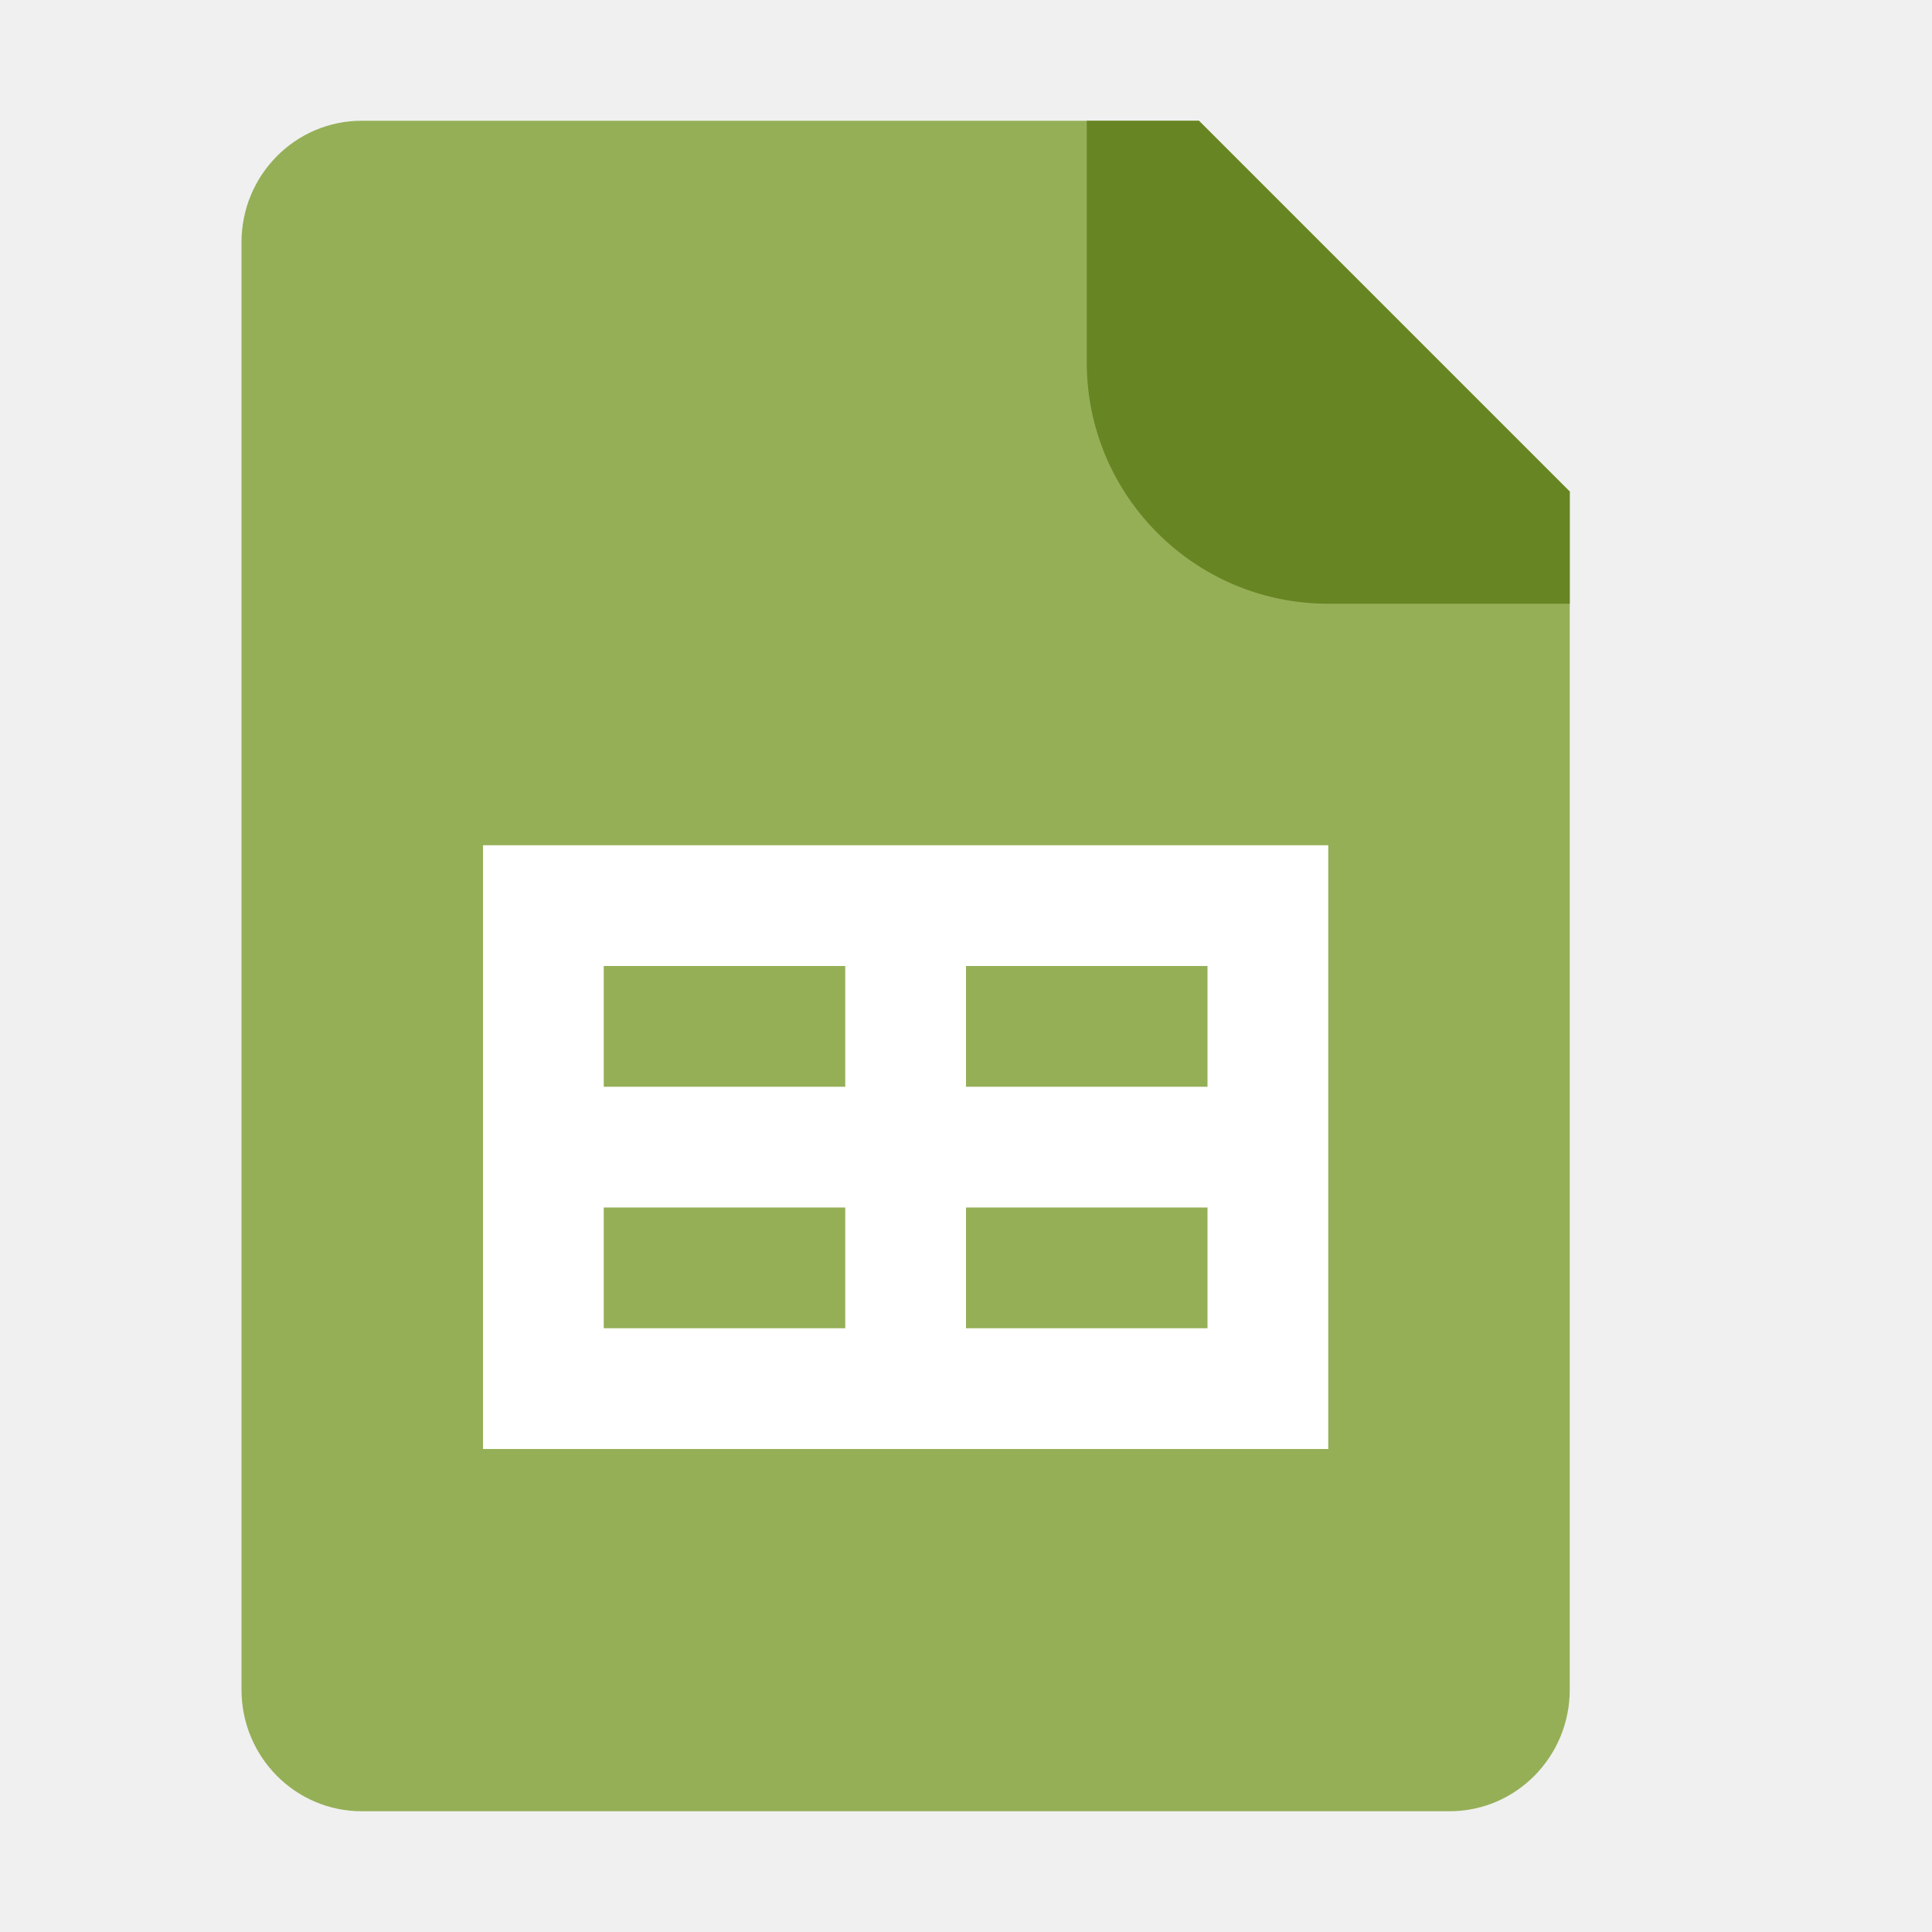
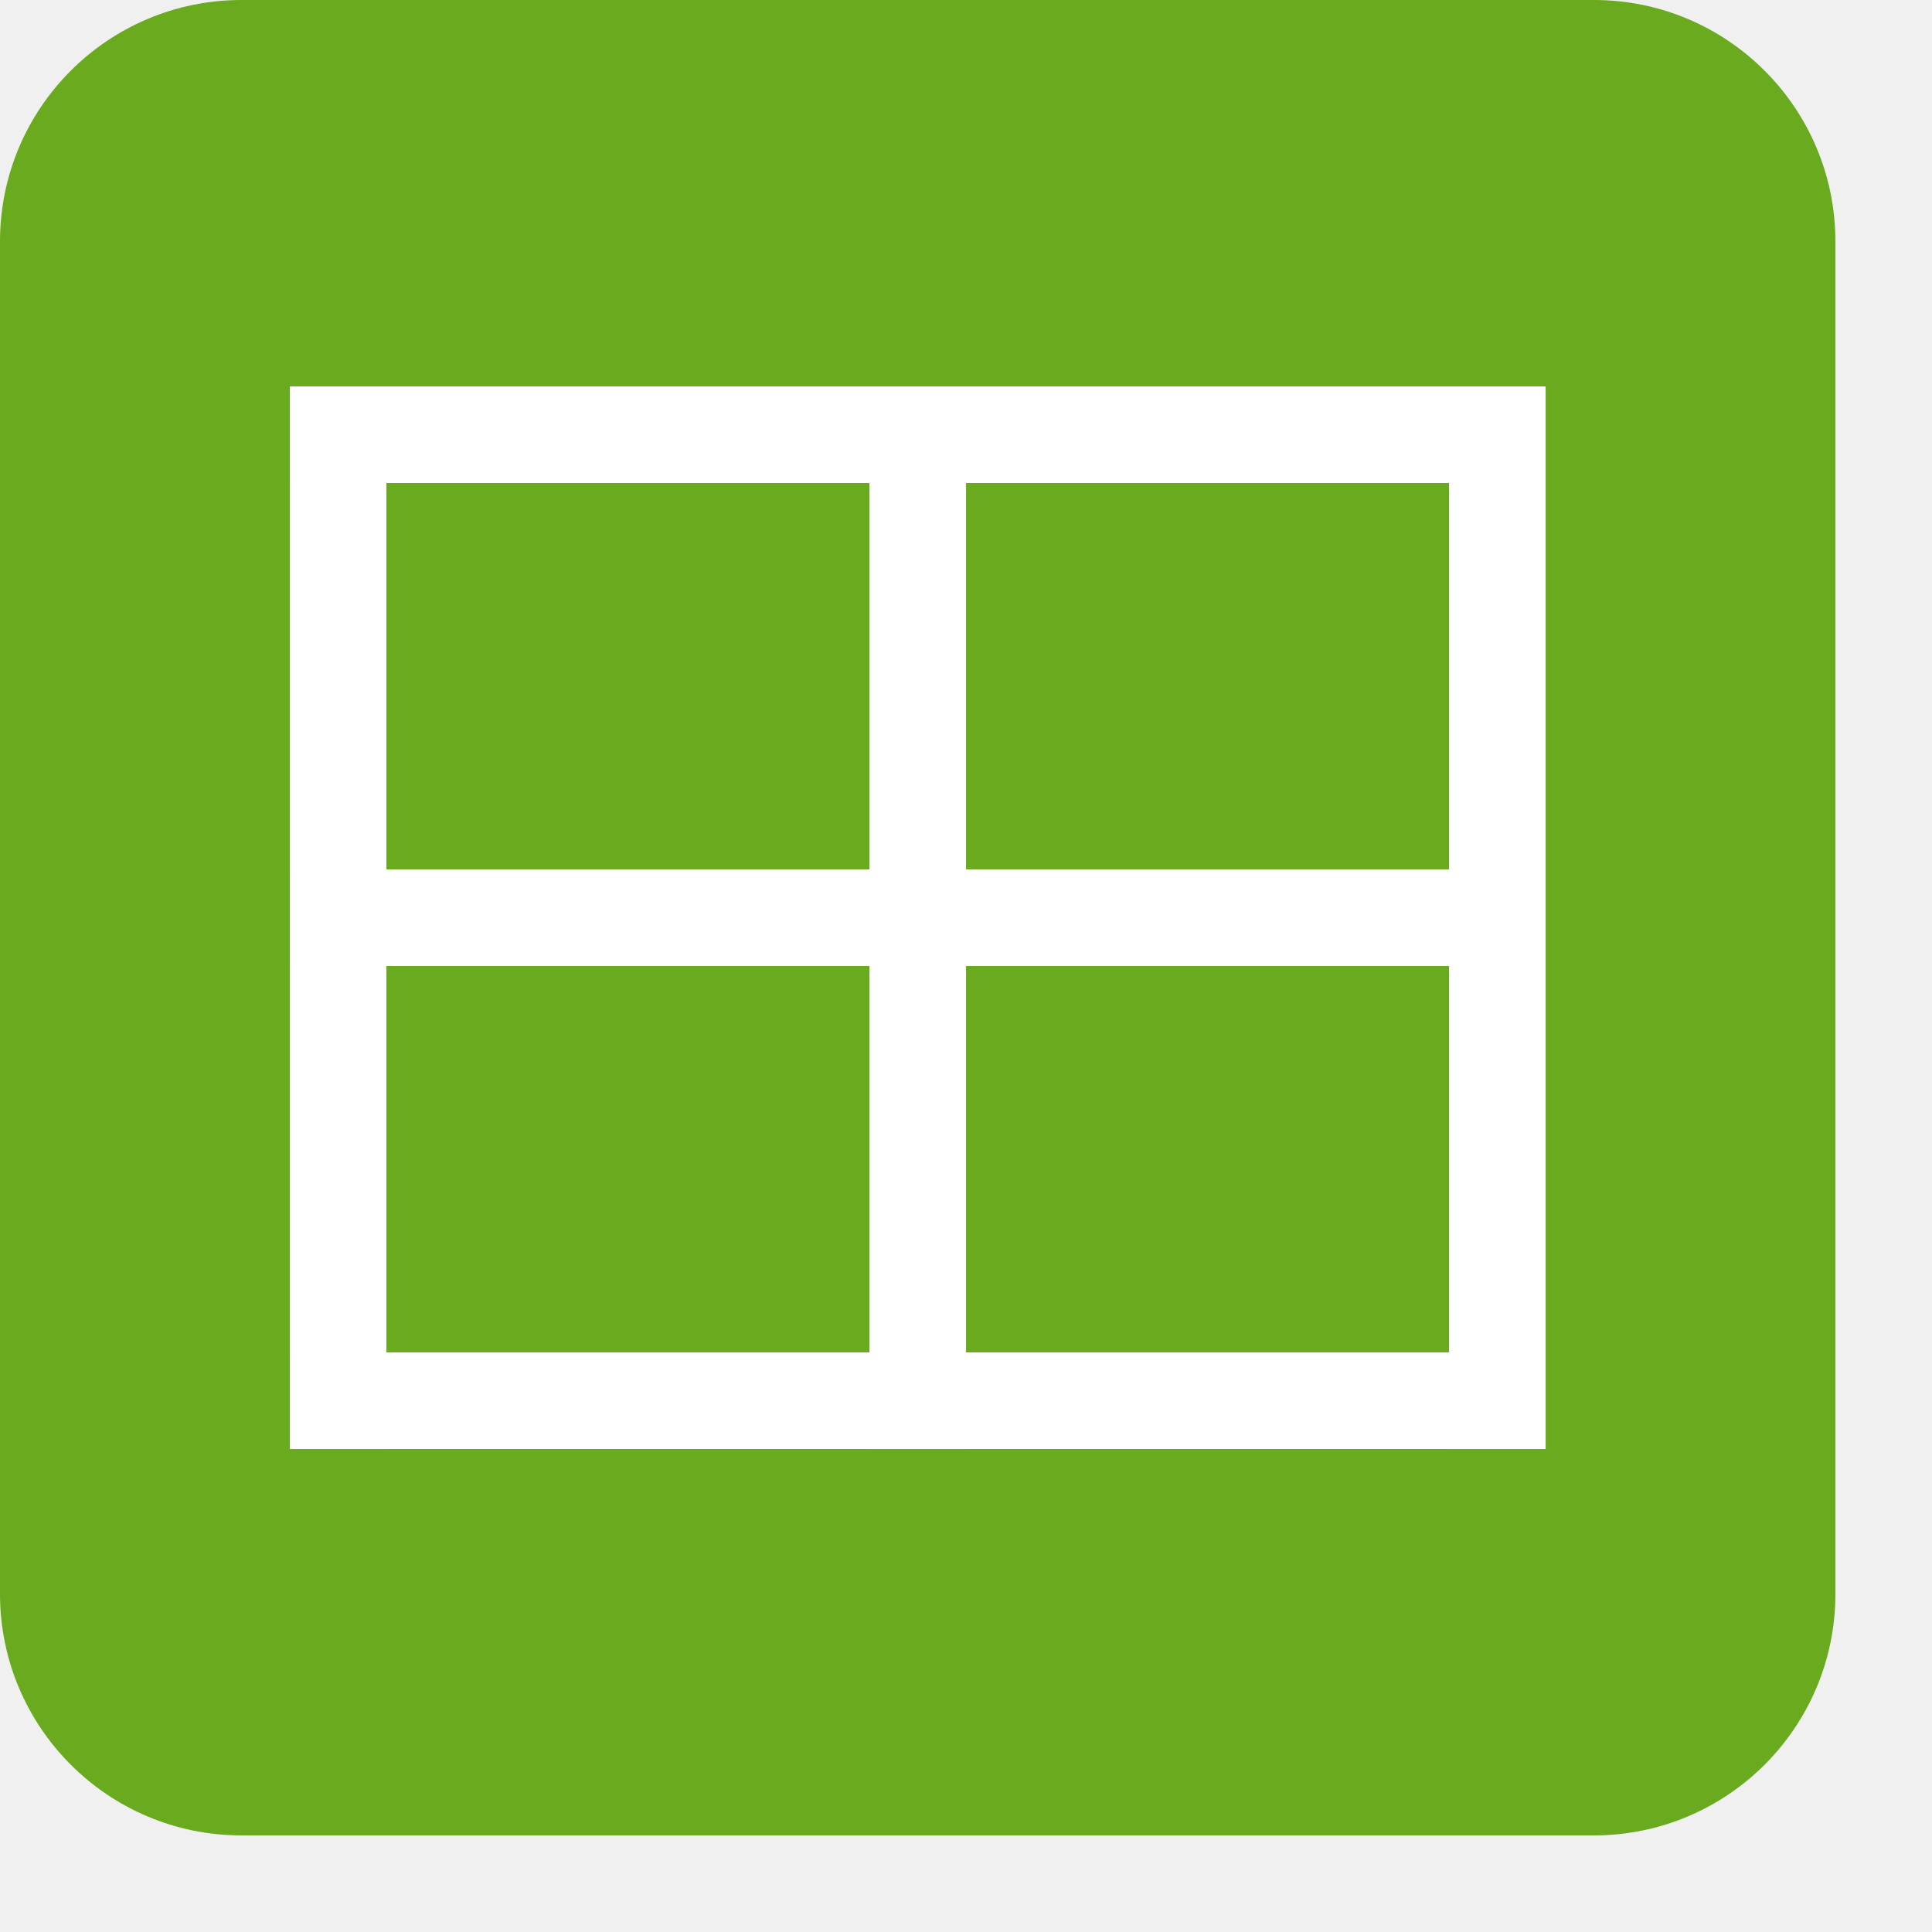
- <svg xmlns="http://www.w3.org/2000/svg" xmlns:xlink="http://www.w3.org/1999/xlink" width="16px" height="16px" viewBox="0 0 16 16" version="1.1">
+ <svg xmlns="http://www.w3.org/2000/svg" width="16" height="16" viewBox="0 0 16 16" fill="none">
+   <g clip-path="url(#clip0_205_1361)">
+     <rect width="15.2" height="15.2" rx="2" fill="#6AAA1E" />
+     <rect x="2.4" y="3.2" width="10.4" height="0.8" fill="white" />
+     <rect x="2.4" y="7.2" width="10.4" height="0.8" fill="white" />
+     <rect x="2.4" y="11.2" width="10.4" height="0.8" fill="white" />
+     <rect x="3.2" y="3.2" width="8.8" height="0.8" transform="rotate(90 3.20001 3.2002)" fill="white" />
+     <rect x="12.8" y="3.2" width="8.8" height="0.8" transform="rotate(90 12.8 3.2002)" fill="white" />
+     <rect x="8" y="3.2" width="8.8" height="0.8" transform="rotate(90 8 3.2002)" fill="white" />
+   </g>
  <defs>
-     <path d="M7.929,-8.8817842e-16 L0.996,-8.8817842e-16 C0.445,-8.8817842e-16 0,0.451 0,1.007 L0,12.993 C0,13.55 0.446,14 0.996,14 L10.004,14 C10.555,14 11,13.549 11,12.993 L11,3.071 L7.929,-1.94289029e-15 Z" id="path-1" />
+     <clipPath id="clip0_205_1361">
+       <rect width="16" height="16" fill="white" />
+     </clipPath>
  </defs>
-   <g id="Page-1" stroke="none" stroke-width="1" fill="none" fill-rule="evenodd">
-     <g id="Artboard" transform="translate(-47, -26)">
-       <g id="Group" transform="translate(49, 27)">
-         <g id="Rectangle-3">
-           <mask id="mask-2" fill="white">
-             <use xlink:href="#path-1" />
-           </mask>
-           <use id="Mask" fill="#95AF57" xlink:href="#path-1" />
-           <rect fill="#688524" mask="url(#mask-2)" x="7" y="-2" width="6" height="6" rx="2" />
-         </g>
-         <path d="M2,6 L9,6 L9,11 L2,11 L2,6 Z M3,7 L5,7 L5,8 L3,8 L3,7 Z M3,9 L5,9 L5,10 L3,10 L3,9 Z M6,9 L8,9 L8,10 L6,10 L6,9 Z M6,7 L8,7 L8,8 L6,8 L6,7 Z" id="Combined-Shape" fill="#FFFFFF" />
-       </g>
-     </g>
-   </g>
</svg>
